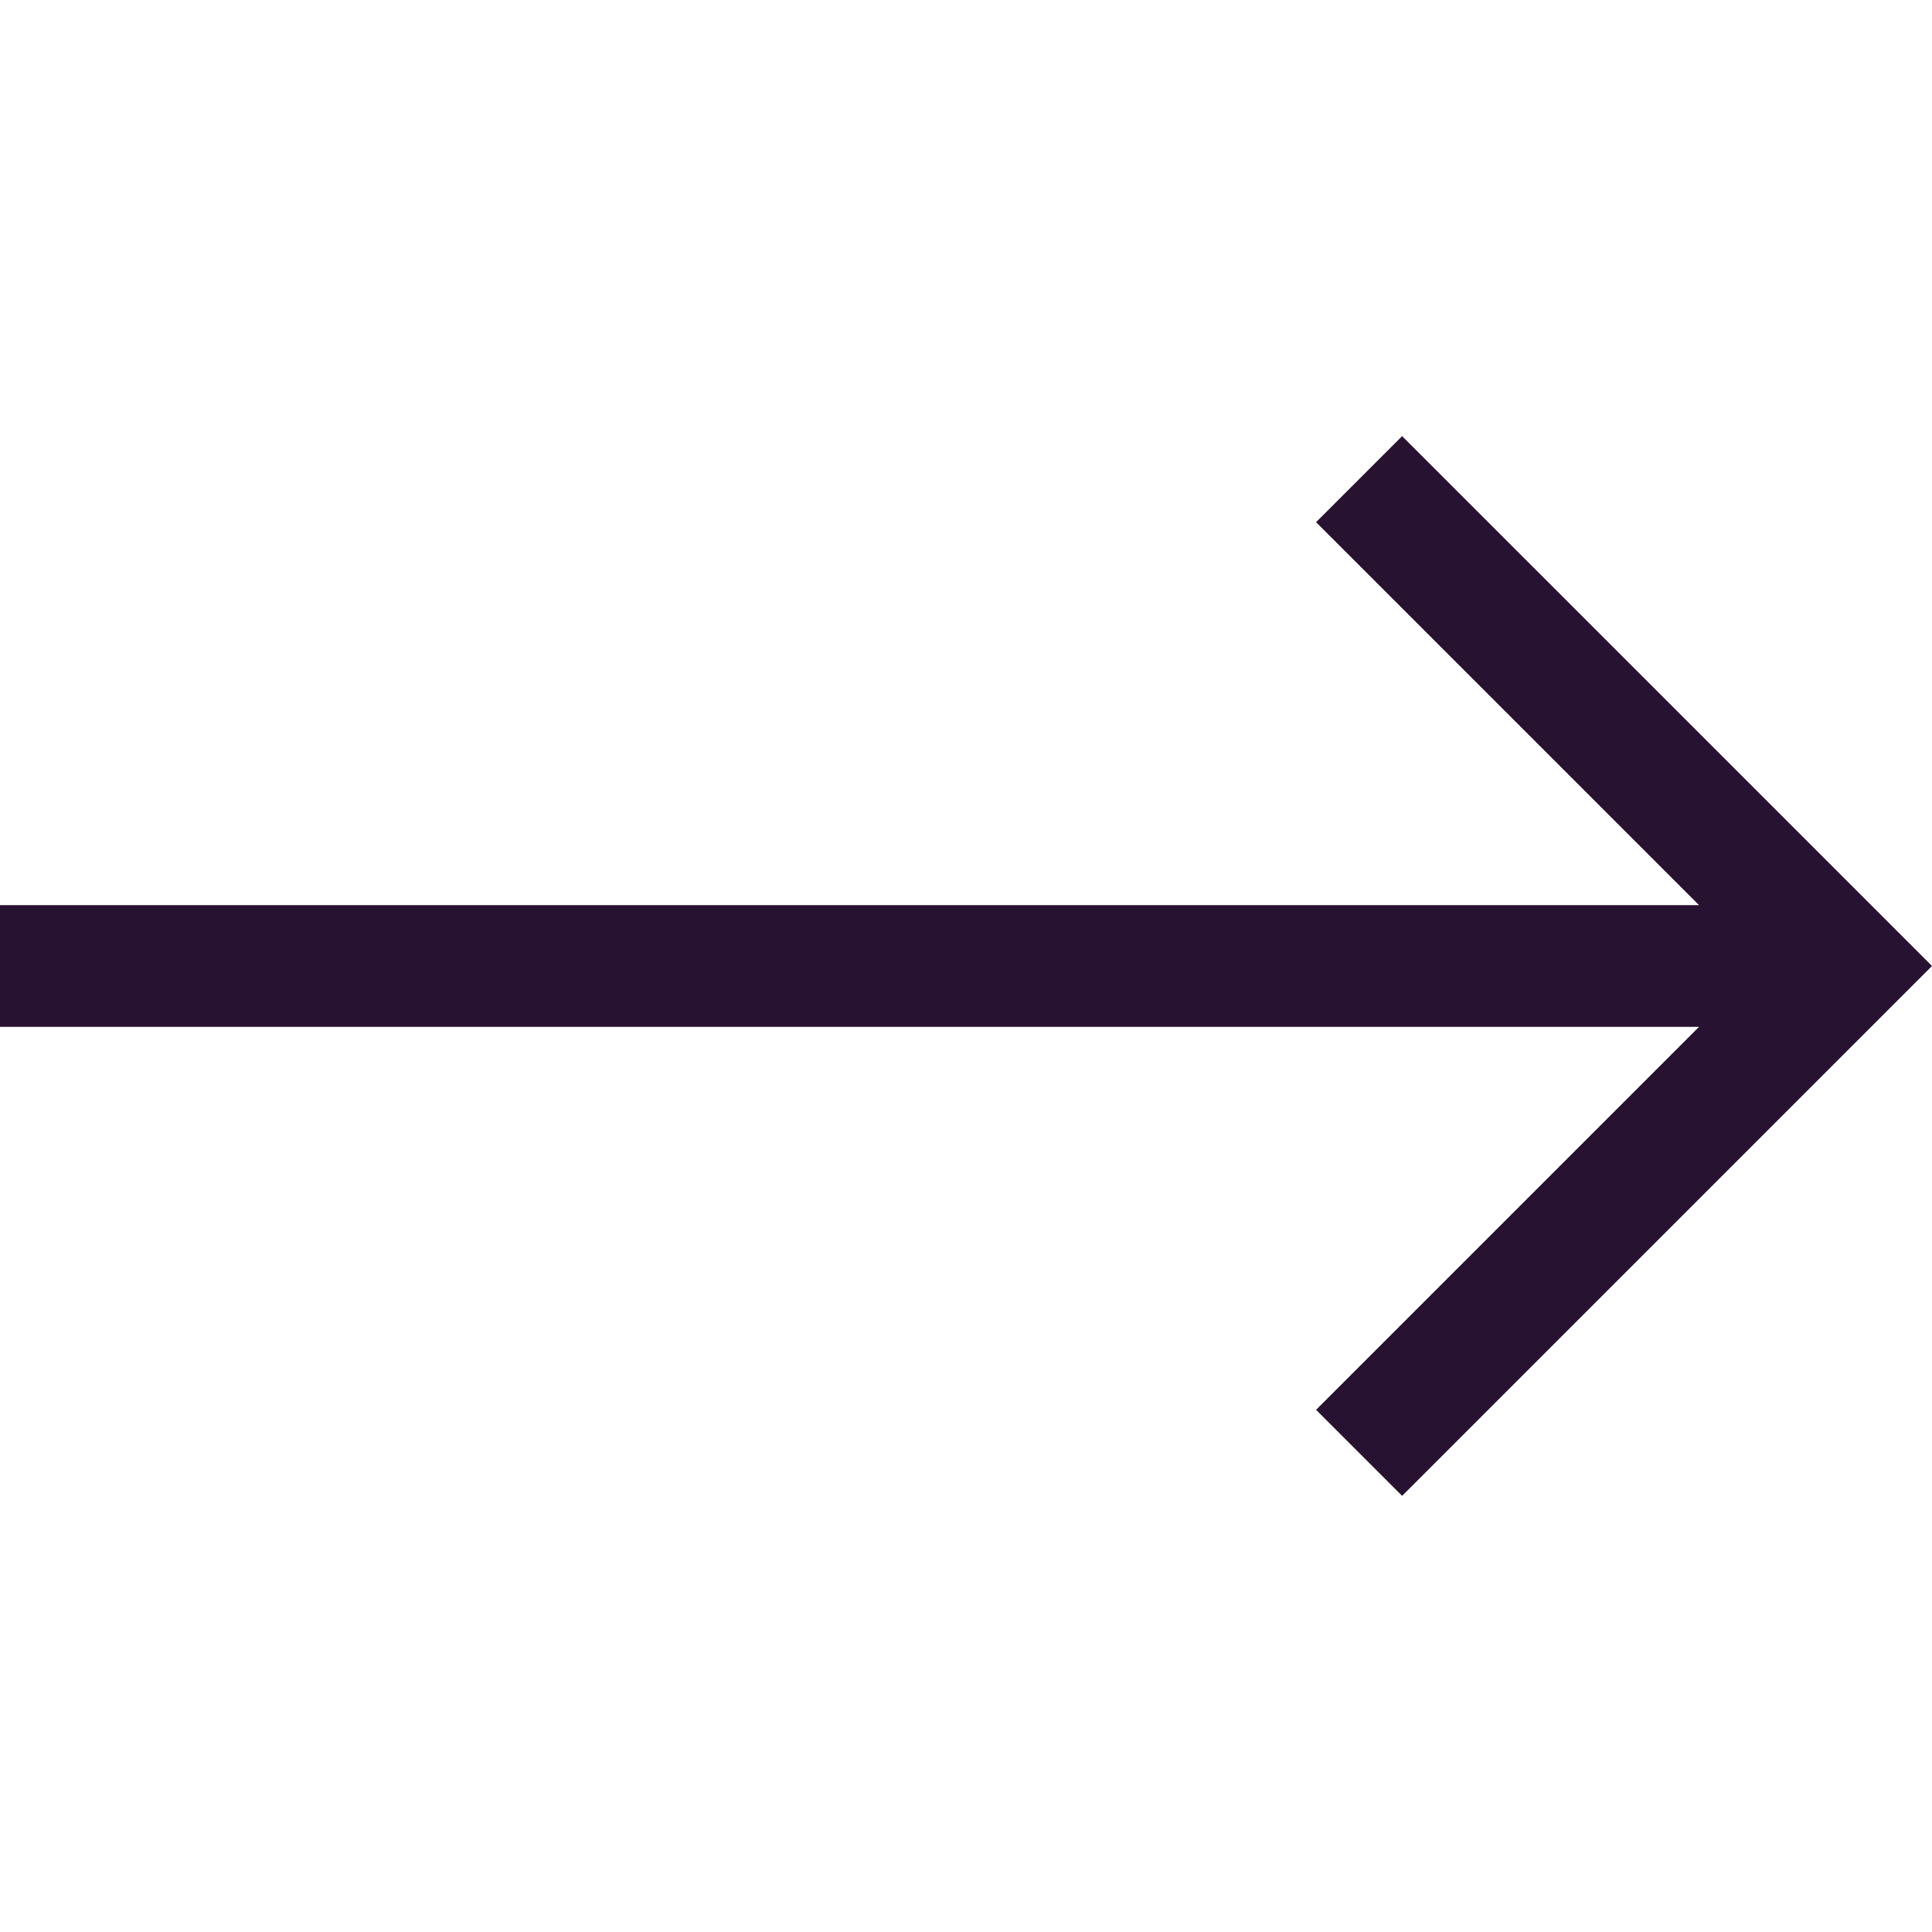
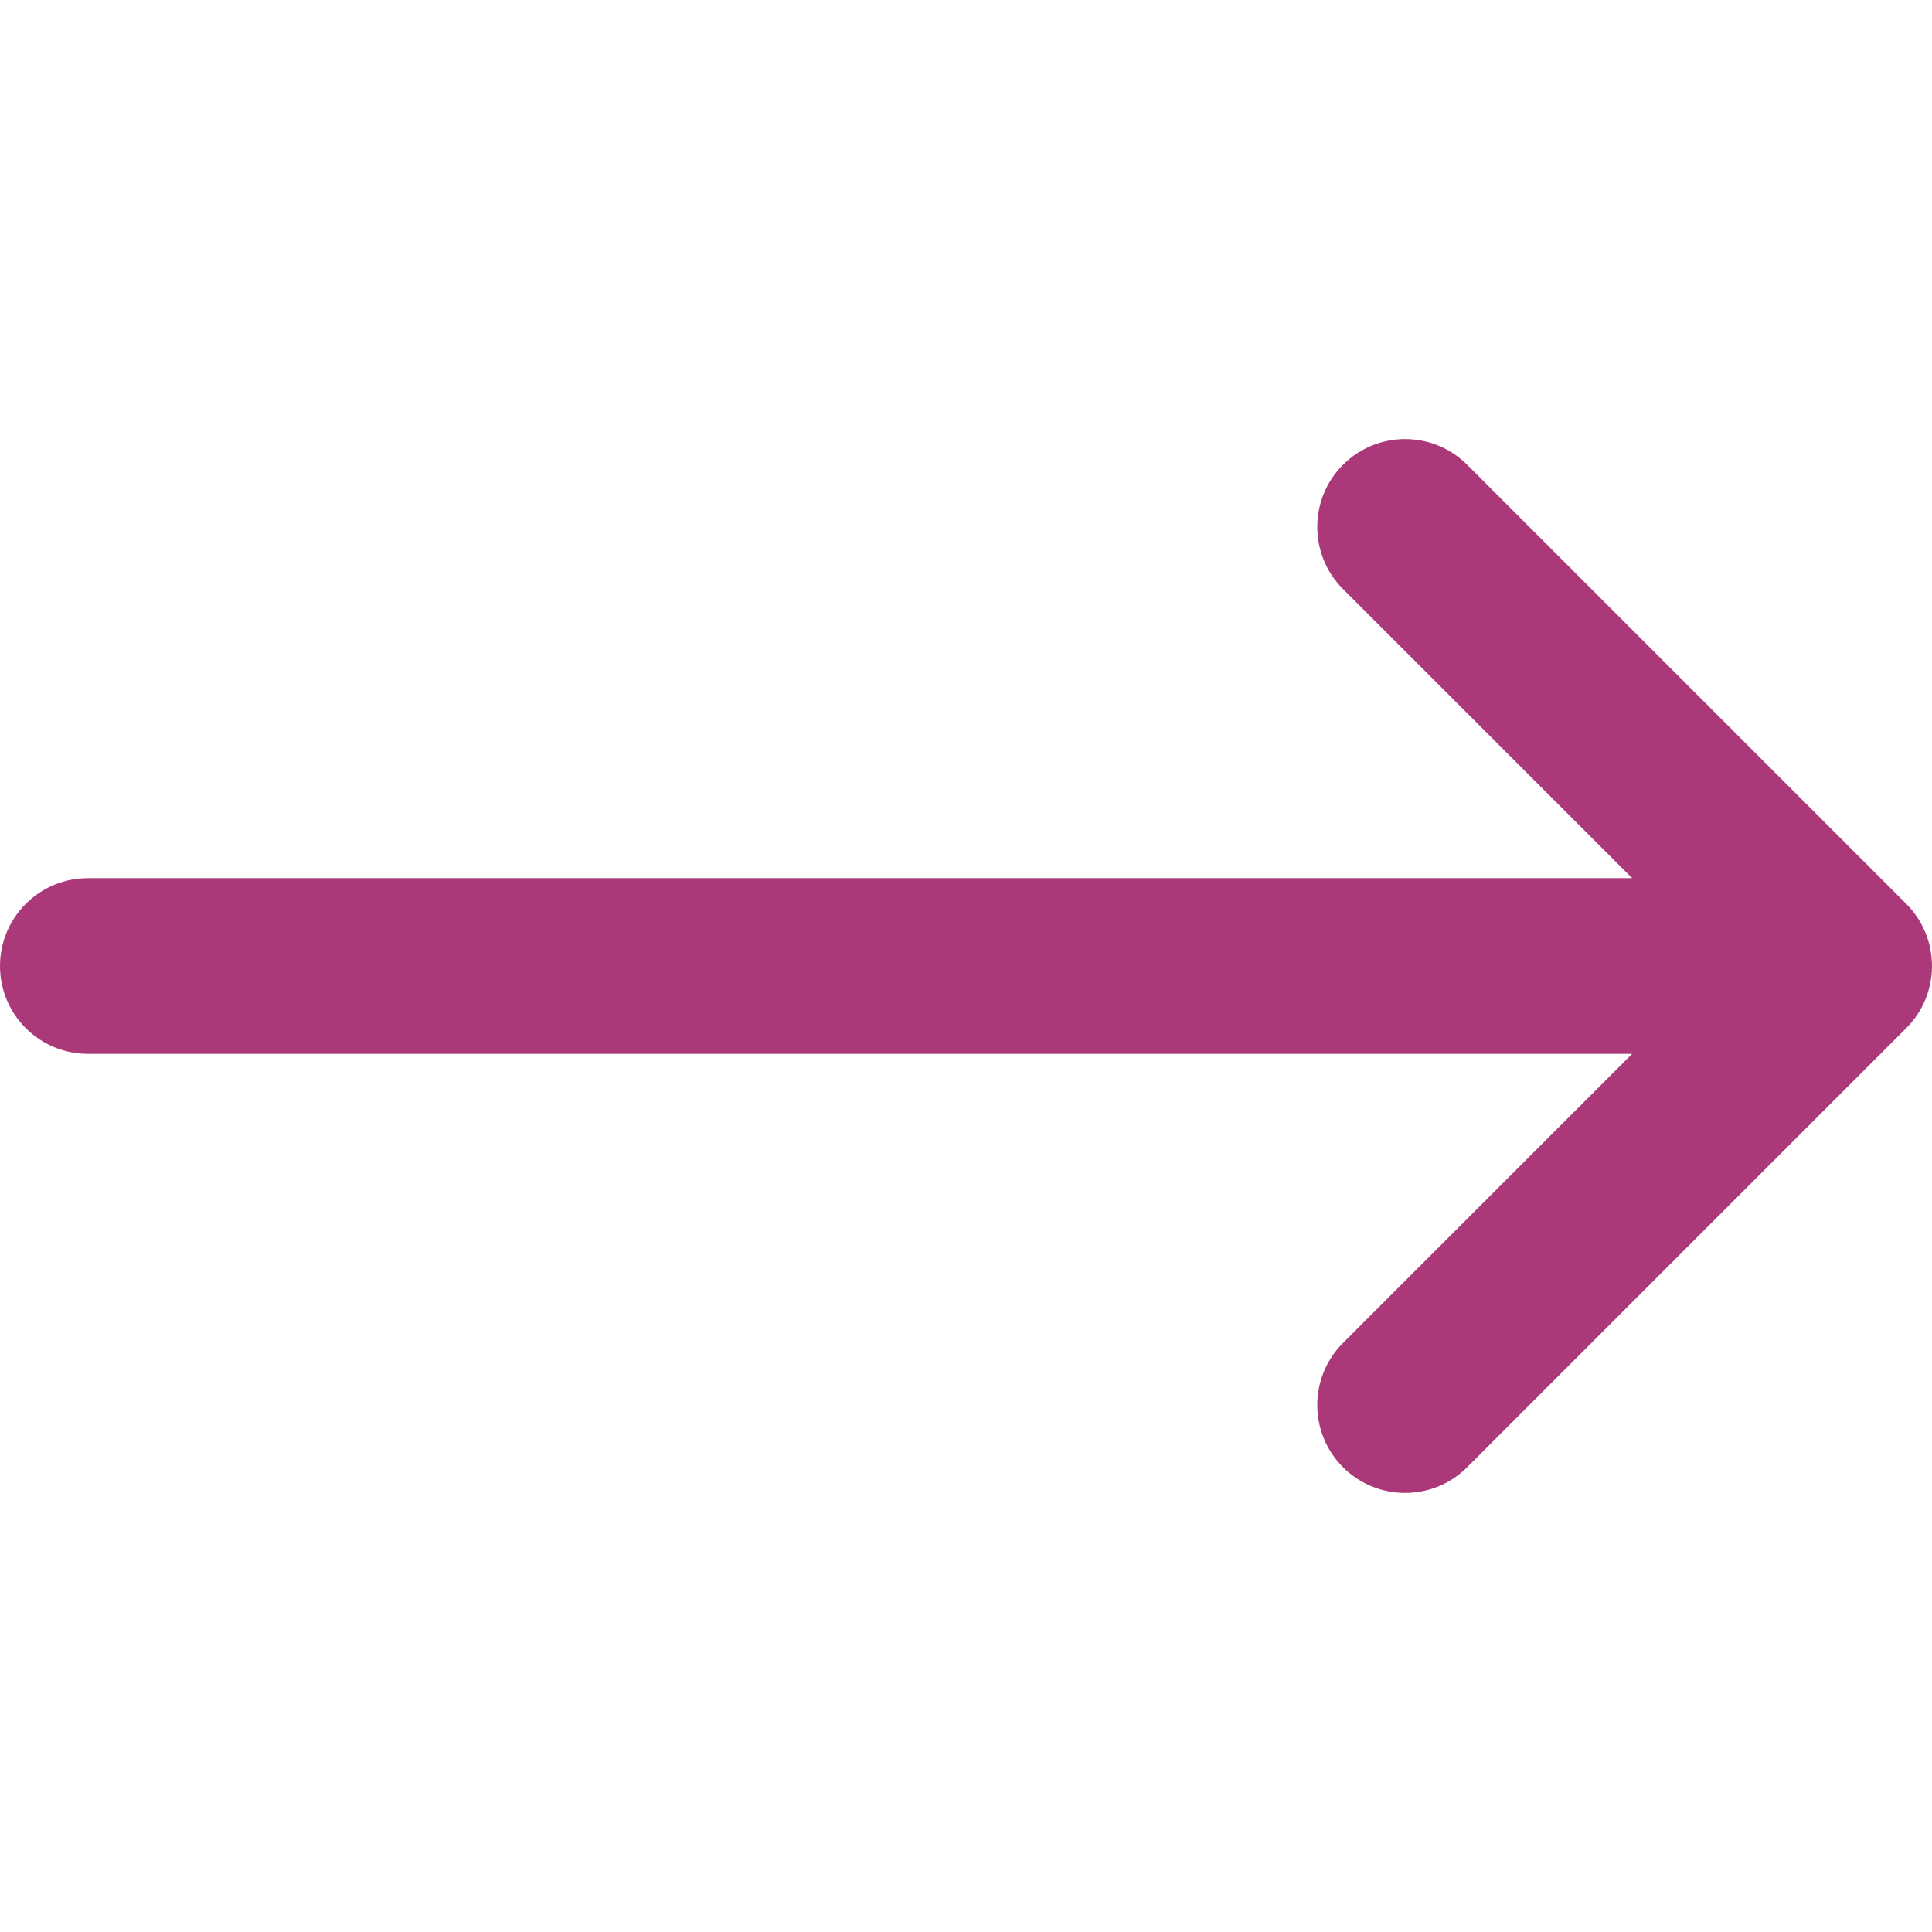
- <svg xmlns="http://www.w3.org/2000/svg" version="1.1" id="Layer_1" x="0px" y="0px" viewBox="0 0 476.213 476.213" style="enable-background:new 0 0 476.213 476.213;" xml:space="preserve">
-   <polygon points="345.606,107.5 324.394,128.713 418.787,223.107 0,223.107 0,253.107 418.787,253.107 324.394,347.5   345.606,368.713 476.213,238.106 " fill="#281232" />
+ <svg xmlns="http://www.w3.org/2000/svg" version="1.1" id="Layer_1" x="0px" y="0px" viewBox="0 0 330 330" style="enable-background:new 0 0 330 330;" xml:space="preserve" fill="#ab397a">
+   <path id="XMLID_27_" d="M15,180h263.787l-49.394,49.394c-5.858,5.857-5.858,15.355,0,21.213C232.322,253.535,236.161,255,240,255  s7.678-1.465,10.606-4.394l75-75c5.858-5.857,5.858-15.355,0-21.213l-75-75c-5.857-5.857-15.355-5.857-21.213,0  c-5.858,5.857-5.858,15.355,0,21.213L278.787,150H15c-8.284,0-15,6.716-15,15S6.716,180,15,180z" />
  <g>
</g>
  <g>
</g>
  <g>
</g>
  <g>
</g>
  <g>
</g>
  <g>
</g>
  <g>
</g>
  <g>
</g>
  <g>
</g>
  <g>
</g>
  <g>
</g>
  <g>
</g>
  <g>
</g>
  <g>
</g>
  <g>
</g>
</svg>
